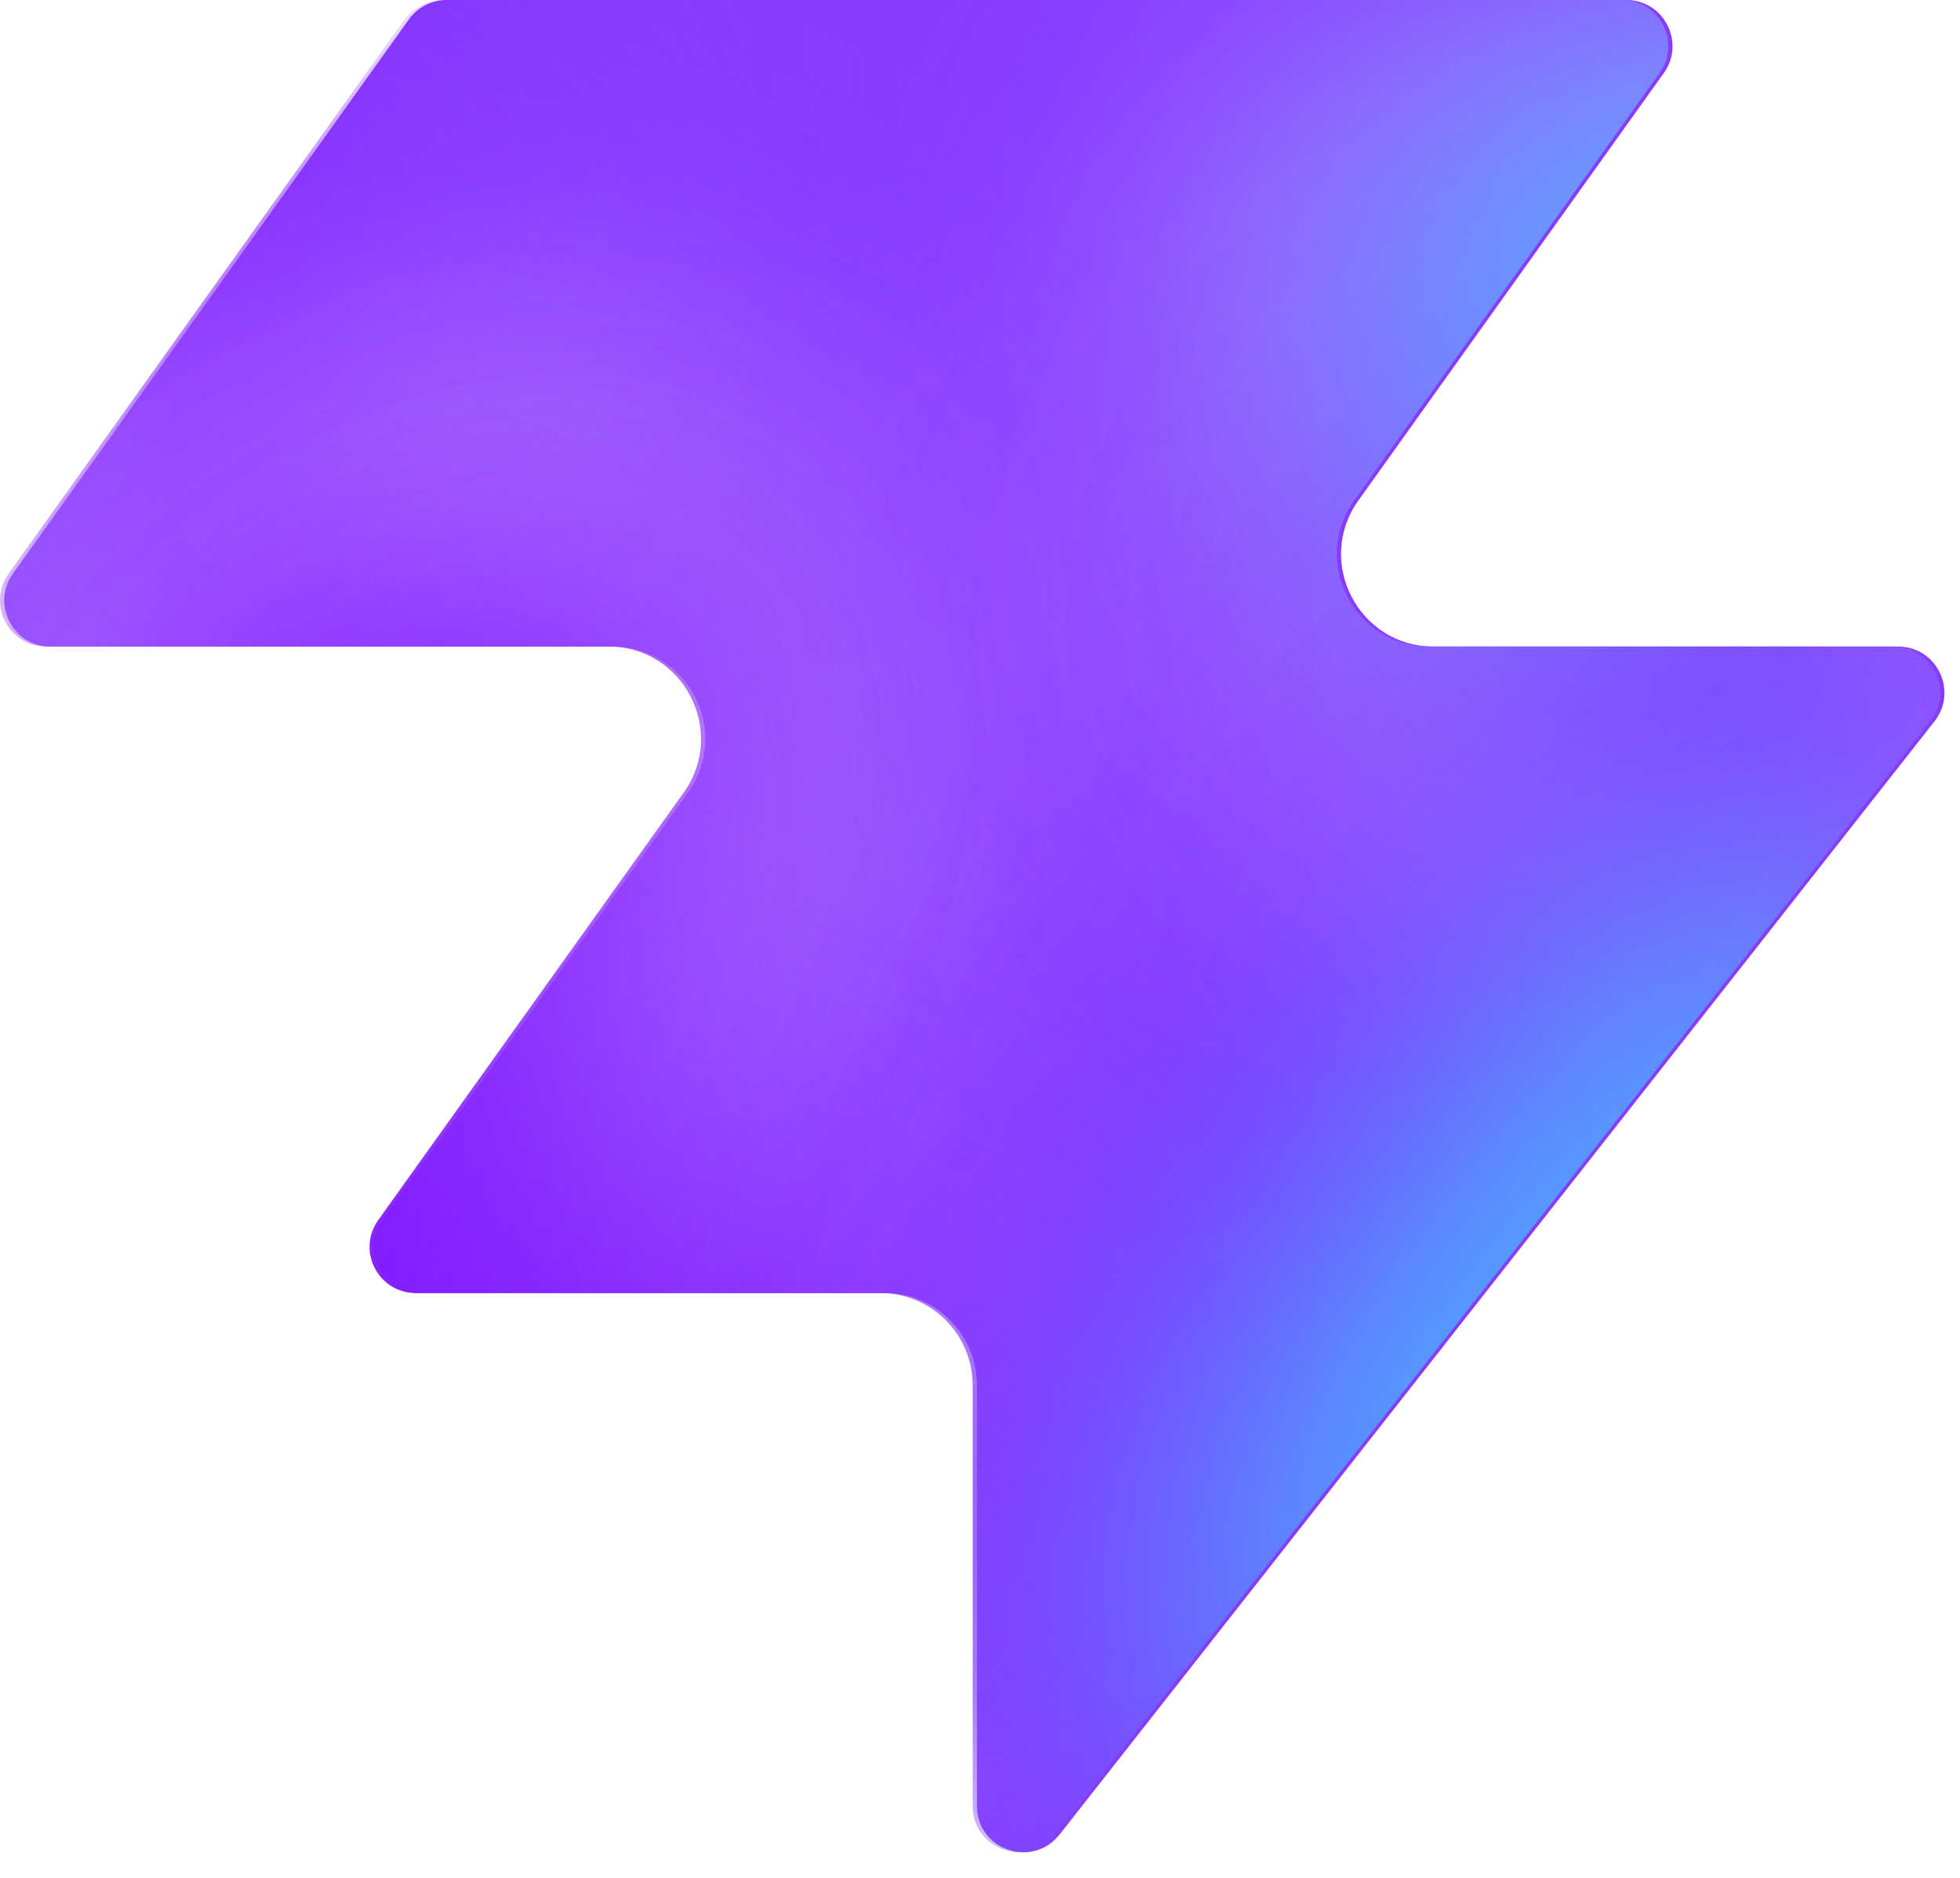
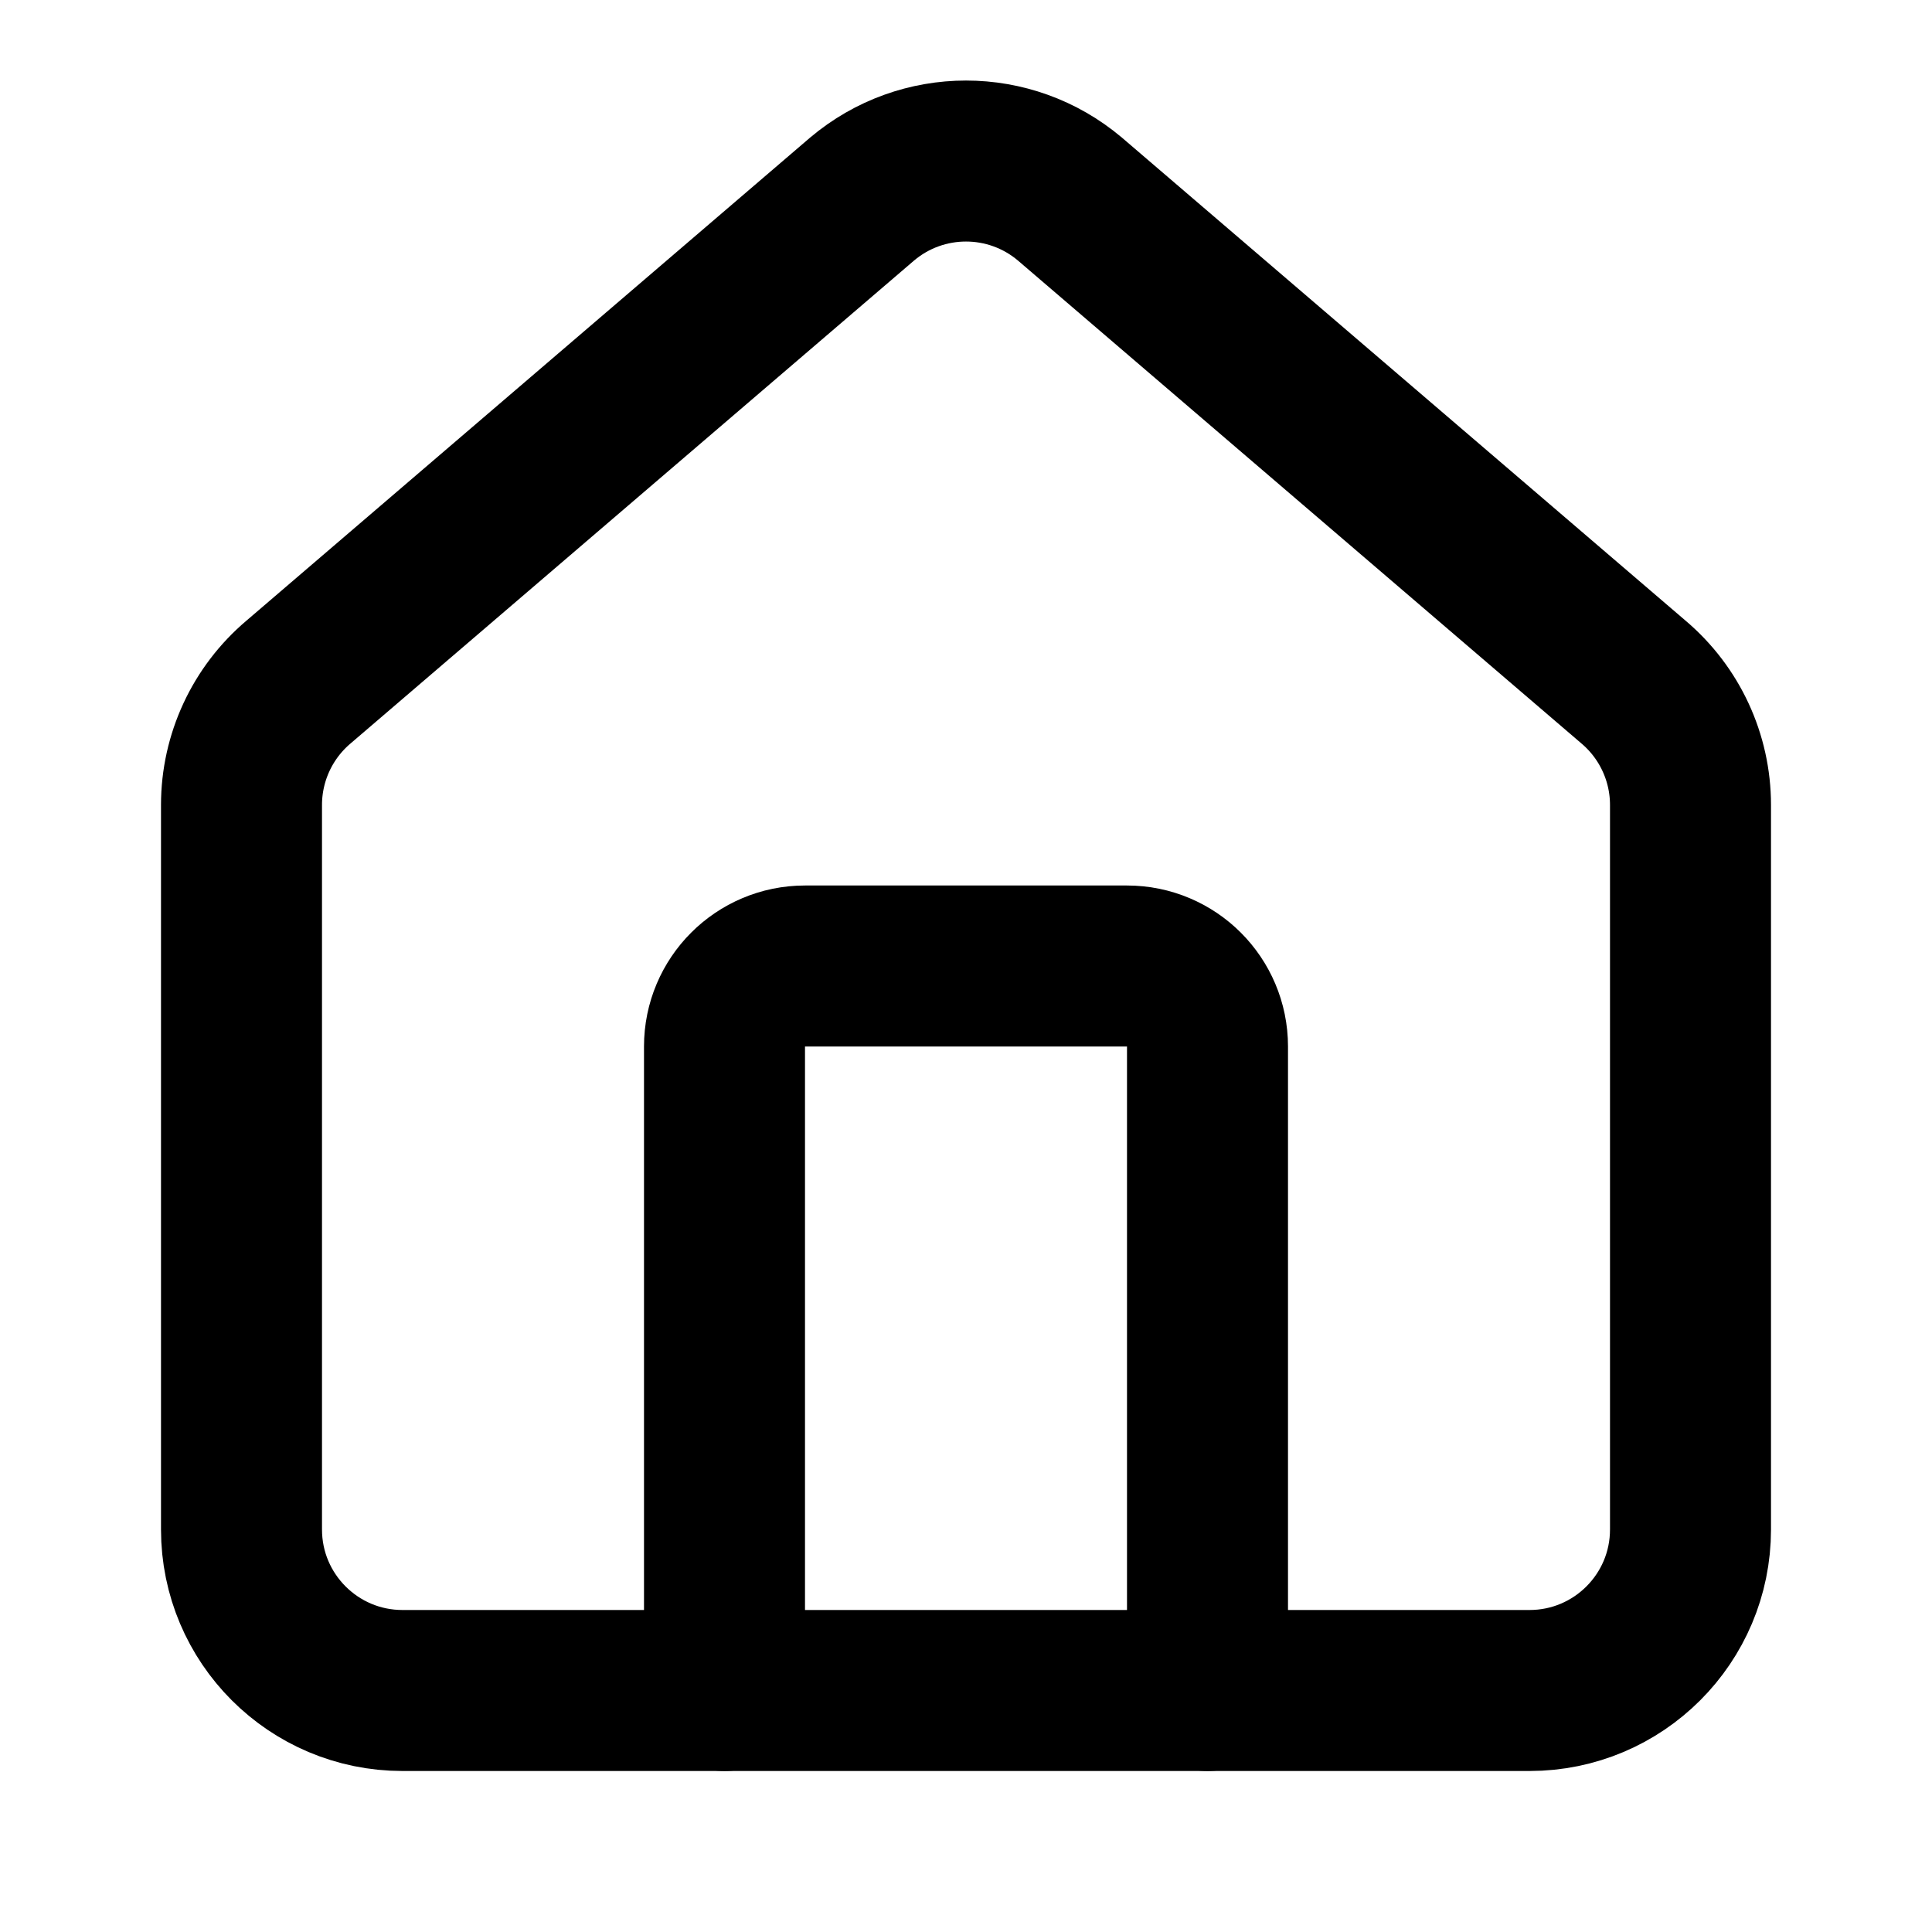
- <svg xmlns="http://www.w3.org/2000/svg" width="48" height="46" fill="none" viewBox="0 0 48 46">
-   <path fill="#863bff" d="M25.946 44.938c-.664.845-2.021.375-2.021-.698V33.937a2.26 2.26 0 0 0-2.262-2.262H10.287c-.92 0-1.456-1.04-.92-1.788l7.48-10.471c1.07-1.497 0-3.578-1.842-3.578H1.237c-.92 0-1.456-1.04-.92-1.788L10.013.474c.214-.297.556-.474.92-.474h28.894c.92 0 1.456 1.04.92 1.788l-7.48 10.471c-1.07 1.498 0 3.579 1.842 3.579h11.377c.943 0 1.473 1.088.89 1.83L25.947 44.94z" style="fill:#863bff;fill:color(display-p3 .525 .23 1);fill-opacity:1" />
-   <mask id="a" width="48" height="46" x="0" y="0" maskUnits="userSpaceOnUse" style="mask-type:alpha">
-     <path fill="#000" d="M25.842 44.938c-.664.844-2.021.375-2.021-.698V33.937a2.26 2.26 0 0 0-2.262-2.262H10.183c-.92 0-1.456-1.04-.92-1.788l7.48-10.471c1.07-1.498 0-3.579-1.842-3.579H1.133c-.92 0-1.456-1.04-.92-1.787L9.91.473c.214-.297.556-.474.92-.474h28.894c.92 0 1.456 1.04.92 1.788l-7.48 10.471c-1.07 1.498 0 3.578 1.842 3.578h11.377c.943 0 1.473 1.088.89 1.832L25.843 44.94z" style="fill:#000;fill-opacity:1" />
-   </mask>
-   <g mask="url(#a)">
-     <g filter="url(#b)">
-       <ellipse cx="5.508" cy="14.704" fill="#ede6ff" rx="5.508" ry="14.704" style="fill:#ede6ff;fill:color(display-p3 .927 .903 1);fill-opacity:1" transform="matrix(.00324 1 1 -.00324 -4.47 31.516)" />
-     </g>
-     <g filter="url(#c)">
-       <ellipse cx="10.399" cy="29.851" fill="#ede6ff" rx="10.399" ry="29.851" style="fill:#ede6ff;fill:color(display-p3 .927 .903 1);fill-opacity:1" transform="matrix(.00324 1 1 -.00324 -39.328 7.883)" />
-     </g>
-     <g filter="url(#d)">
-       <ellipse cx="5.508" cy="30.487" fill="#7e14ff" rx="5.508" ry="30.487" style="fill:#7e14ff;fill:color(display-p3 .492 .077 1);fill-opacity:1" transform="rotate(89.814 -25.913 -14.639)scale(1 -1)" />
-     </g>
-     <g filter="url(#e)">
-       <ellipse cx="5.508" cy="30.599" fill="#7e14ff" rx="5.508" ry="30.599" style="fill:#7e14ff;fill:color(display-p3 .492 .077 1);fill-opacity:1" transform="rotate(89.814 -32.644 -3.334)scale(1 -1)" />
-     </g>
-     <g filter="url(#f)">
-       <ellipse cx="5.508" cy="30.599" fill="#7e14ff" rx="5.508" ry="30.599" style="fill:#7e14ff;fill:color(display-p3 .492 .077 1);fill-opacity:1" transform="matrix(.00324 1 1 -.00324 -34.34 30.47)" />
-     </g>
-     <g filter="url(#g)">
-       <ellipse cx="14.072" cy="22.078" fill="#ede6ff" rx="14.072" ry="22.078" style="fill:#ede6ff;fill:color(display-p3 .927 .903 1);fill-opacity:1" transform="rotate(93.35 24.506 48.493)scale(-1 1)" />
-     </g>
-     <g filter="url(#h)">
-       <ellipse cx="3.47" cy="21.501" fill="#7e14ff" rx="3.47" ry="21.501" style="fill:#7e14ff;fill:color(display-p3 .492 .077 1);fill-opacity:1" transform="rotate(89.009 28.708 47.59)scale(-1 1)" />
-     </g>
-     <g filter="url(#i)">
-       <ellipse cx="3.47" cy="21.501" fill="#7e14ff" rx="3.47" ry="21.501" style="fill:#7e14ff;fill:color(display-p3 .492 .077 1);fill-opacity:1" transform="rotate(89.009 28.708 47.59)scale(-1 1)" />
-     </g>
-     <g filter="url(#j)">
-       <ellipse cx=".387" cy="8.972" fill="#7e14ff" rx="4.407" ry="29.108" style="fill:#7e14ff;fill:color(display-p3 .492 .077 1);fill-opacity:1" transform="rotate(39.51 .387 8.972)" />
-     </g>
-     <g filter="url(#k)">
-       <ellipse cx="47.523" cy="-6.092" fill="#7e14ff" rx="4.407" ry="29.108" style="fill:#7e14ff;fill:color(display-p3 .492 .077 1);fill-opacity:1" transform="rotate(37.892 47.523 -6.092)" />
-     </g>
-     <g filter="url(#l)">
-       <ellipse cx="41.412" cy="6.333" fill="#47bfff" rx="5.971" ry="9.665" style="fill:#47bfff;fill:color(display-p3 .28 .748 1);fill-opacity:1" transform="rotate(37.892 41.412 6.333)" />
-     </g>
-     <g filter="url(#m)">
-       <ellipse cx="-1.879" cy="38.332" fill="#7e14ff" rx="4.407" ry="29.108" style="fill:#7e14ff;fill:color(display-p3 .492 .077 1);fill-opacity:1" transform="rotate(37.892 -1.88 38.332)" />
-     </g>
-     <g filter="url(#n)">
-       <ellipse cx="-1.879" cy="38.332" fill="#7e14ff" rx="4.407" ry="29.108" style="fill:#7e14ff;fill:color(display-p3 .492 .077 1);fill-opacity:1" transform="rotate(37.892 -1.88 38.332)" />
-     </g>
-     <g filter="url(#o)">
-       <ellipse cx="35.651" cy="29.907" fill="#7e14ff" rx="4.407" ry="29.108" style="fill:#7e14ff;fill:color(display-p3 .492 .077 1);fill-opacity:1" transform="rotate(37.892 35.651 29.907)" />
-     </g>
-     <g filter="url(#p)">
-       <ellipse cx="38.418" cy="32.4" fill="#47bfff" rx="5.971" ry="15.297" style="fill:#47bfff;fill:color(display-p3 .28 .748 1);fill-opacity:1" transform="rotate(37.892 38.418 32.4)" />
-     </g>
-   </g>
-   <defs>
-     <filter id="b" width="60.045" height="41.654" x="-19.77" y="16.149" color-interpolation-filters="sRGB" filterUnits="userSpaceOnUse">
-       <feFlood flood-opacity="0" result="BackgroundImageFix" />
-       <feBlend in="SourceGraphic" in2="BackgroundImageFix" result="shape" />
-       <feGaussianBlur result="effect1_foregroundBlur_2002_17158" stdDeviation="7.659" />
-     </filter>
-     <filter id="c" width="90.34" height="51.437" x="-54.613" y="-7.533" color-interpolation-filters="sRGB" filterUnits="userSpaceOnUse">
-       <feFlood flood-opacity="0" result="BackgroundImageFix" />
-       <feBlend in="SourceGraphic" in2="BackgroundImageFix" result="shape" />
-       <feGaussianBlur result="effect1_foregroundBlur_2002_17158" stdDeviation="7.659" />
-     </filter>
-     <filter id="d" width="79.355" height="29.4" x="-49.64" y="2.03" color-interpolation-filters="sRGB" filterUnits="userSpaceOnUse">
-       <feFlood flood-opacity="0" result="BackgroundImageFix" />
-       <feBlend in="SourceGraphic" in2="BackgroundImageFix" result="shape" />
-       <feGaussianBlur result="effect1_foregroundBlur_2002_17158" stdDeviation="4.596" />
-     </filter>
-     <filter id="e" width="79.579" height="29.4" x="-45.045" y="20.029" color-interpolation-filters="sRGB" filterUnits="userSpaceOnUse">
-       <feFlood flood-opacity="0" result="BackgroundImageFix" />
-       <feBlend in="SourceGraphic" in2="BackgroundImageFix" result="shape" />
-       <feGaussianBlur result="effect1_foregroundBlur_2002_17158" stdDeviation="4.596" />
-     </filter>
-     <filter id="f" width="79.579" height="29.4" x="-43.513" y="21.178" color-interpolation-filters="sRGB" filterUnits="userSpaceOnUse">
-       <feFlood flood-opacity="0" result="BackgroundImageFix" />
-       <feBlend in="SourceGraphic" in2="BackgroundImageFix" result="shape" />
-       <feGaussianBlur result="effect1_foregroundBlur_2002_17158" stdDeviation="4.596" />
-     </filter>
-     <filter id="g" width="74.749" height="58.852" x="15.756" y="-17.901" color-interpolation-filters="sRGB" filterUnits="userSpaceOnUse">
-       <feFlood flood-opacity="0" result="BackgroundImageFix" />
-       <feBlend in="SourceGraphic" in2="BackgroundImageFix" result="shape" />
-       <feGaussianBlur result="effect1_foregroundBlur_2002_17158" stdDeviation="7.659" />
-     </filter>
-     <filter id="h" width="61.377" height="25.362" x="23.548" y="2.284" color-interpolation-filters="sRGB" filterUnits="userSpaceOnUse">
-       <feFlood flood-opacity="0" result="BackgroundImageFix" />
-       <feBlend in="SourceGraphic" in2="BackgroundImageFix" result="shape" />
-       <feGaussianBlur result="effect1_foregroundBlur_2002_17158" stdDeviation="4.596" />
-     </filter>
-     <filter id="i" width="61.377" height="25.362" x="23.548" y="2.284" color-interpolation-filters="sRGB" filterUnits="userSpaceOnUse">
-       <feFlood flood-opacity="0" result="BackgroundImageFix" />
-       <feBlend in="SourceGraphic" in2="BackgroundImageFix" result="shape" />
-       <feGaussianBlur result="effect1_foregroundBlur_2002_17158" stdDeviation="4.596" />
-     </filter>
-     <filter id="j" width="56.045" height="63.649" x="-27.636" y="-22.853" color-interpolation-filters="sRGB" filterUnits="userSpaceOnUse">
-       <feFlood flood-opacity="0" result="BackgroundImageFix" />
-       <feBlend in="SourceGraphic" in2="BackgroundImageFix" result="shape" />
-       <feGaussianBlur result="effect1_foregroundBlur_2002_17158" stdDeviation="4.596" />
-     </filter>
-     <filter id="k" width="54.814" height="64.646" x="20.116" y="-38.415" color-interpolation-filters="sRGB" filterUnits="userSpaceOnUse">
-       <feFlood flood-opacity="0" result="BackgroundImageFix" />
-       <feBlend in="SourceGraphic" in2="BackgroundImageFix" result="shape" />
-       <feGaussianBlur result="effect1_foregroundBlur_2002_17158" stdDeviation="4.596" />
-     </filter>
-     <filter id="l" width="33.541" height="35.313" x="24.641" y="-11.323" color-interpolation-filters="sRGB" filterUnits="userSpaceOnUse">
-       <feFlood flood-opacity="0" result="BackgroundImageFix" />
-       <feBlend in="SourceGraphic" in2="BackgroundImageFix" result="shape" />
-       <feGaussianBlur result="effect1_foregroundBlur_2002_17158" stdDeviation="4.596" />
-     </filter>
-     <filter id="m" width="54.814" height="64.646" x="-29.286" y="6.009" color-interpolation-filters="sRGB" filterUnits="userSpaceOnUse">
-       <feFlood flood-opacity="0" result="BackgroundImageFix" />
-       <feBlend in="SourceGraphic" in2="BackgroundImageFix" result="shape" />
-       <feGaussianBlur result="effect1_foregroundBlur_2002_17158" stdDeviation="4.596" />
-     </filter>
-     <filter id="n" width="54.814" height="64.646" x="-29.286" y="6.009" color-interpolation-filters="sRGB" filterUnits="userSpaceOnUse">
-       <feFlood flood-opacity="0" result="BackgroundImageFix" />
-       <feBlend in="SourceGraphic" in2="BackgroundImageFix" result="shape" />
-       <feGaussianBlur result="effect1_foregroundBlur_2002_17158" stdDeviation="4.596" />
-     </filter>
-     <filter id="o" width="54.814" height="64.646" x="8.244" y="-2.416" color-interpolation-filters="sRGB" filterUnits="userSpaceOnUse">
-       <feFlood flood-opacity="0" result="BackgroundImageFix" />
-       <feBlend in="SourceGraphic" in2="BackgroundImageFix" result="shape" />
-       <feGaussianBlur result="effect1_foregroundBlur_2002_17158" stdDeviation="4.596" />
-     </filter>
-     <filter id="p" width="39.409" height="43.623" x="18.713" y="10.588" color-interpolation-filters="sRGB" filterUnits="userSpaceOnUse">
-       <feFlood flood-opacity="0" result="BackgroundImageFix" />
-       <feBlend in="SourceGraphic" in2="BackgroundImageFix" result="shape" />
-       <feGaussianBlur result="effect1_foregroundBlur_2002_17158" stdDeviation="4.596" />
-     </filter>
-   </defs>
+ <svg xmlns="http://www.w3.org/2000/svg" width="32" height="32" viewBox="0 0 24 24" fill="none" stroke="currentColor" stroke-width="2" stroke-linecap="round" stroke-linejoin="round">
+   <path d="M15 21v-8a1 1 0 0 0-1-1h-4a1 1 0 0 0-1 1v8" />
+   <path d="M3 10a2 2 0 0 1 .709-1.528l7-5.999a2 2 0 0 1 2.582 0l7 5.999A2 2 0 0 1 21 10v9a2 2 0 0 1-2 2H5a2 2 0 0 1-2-2z" />
</svg>
